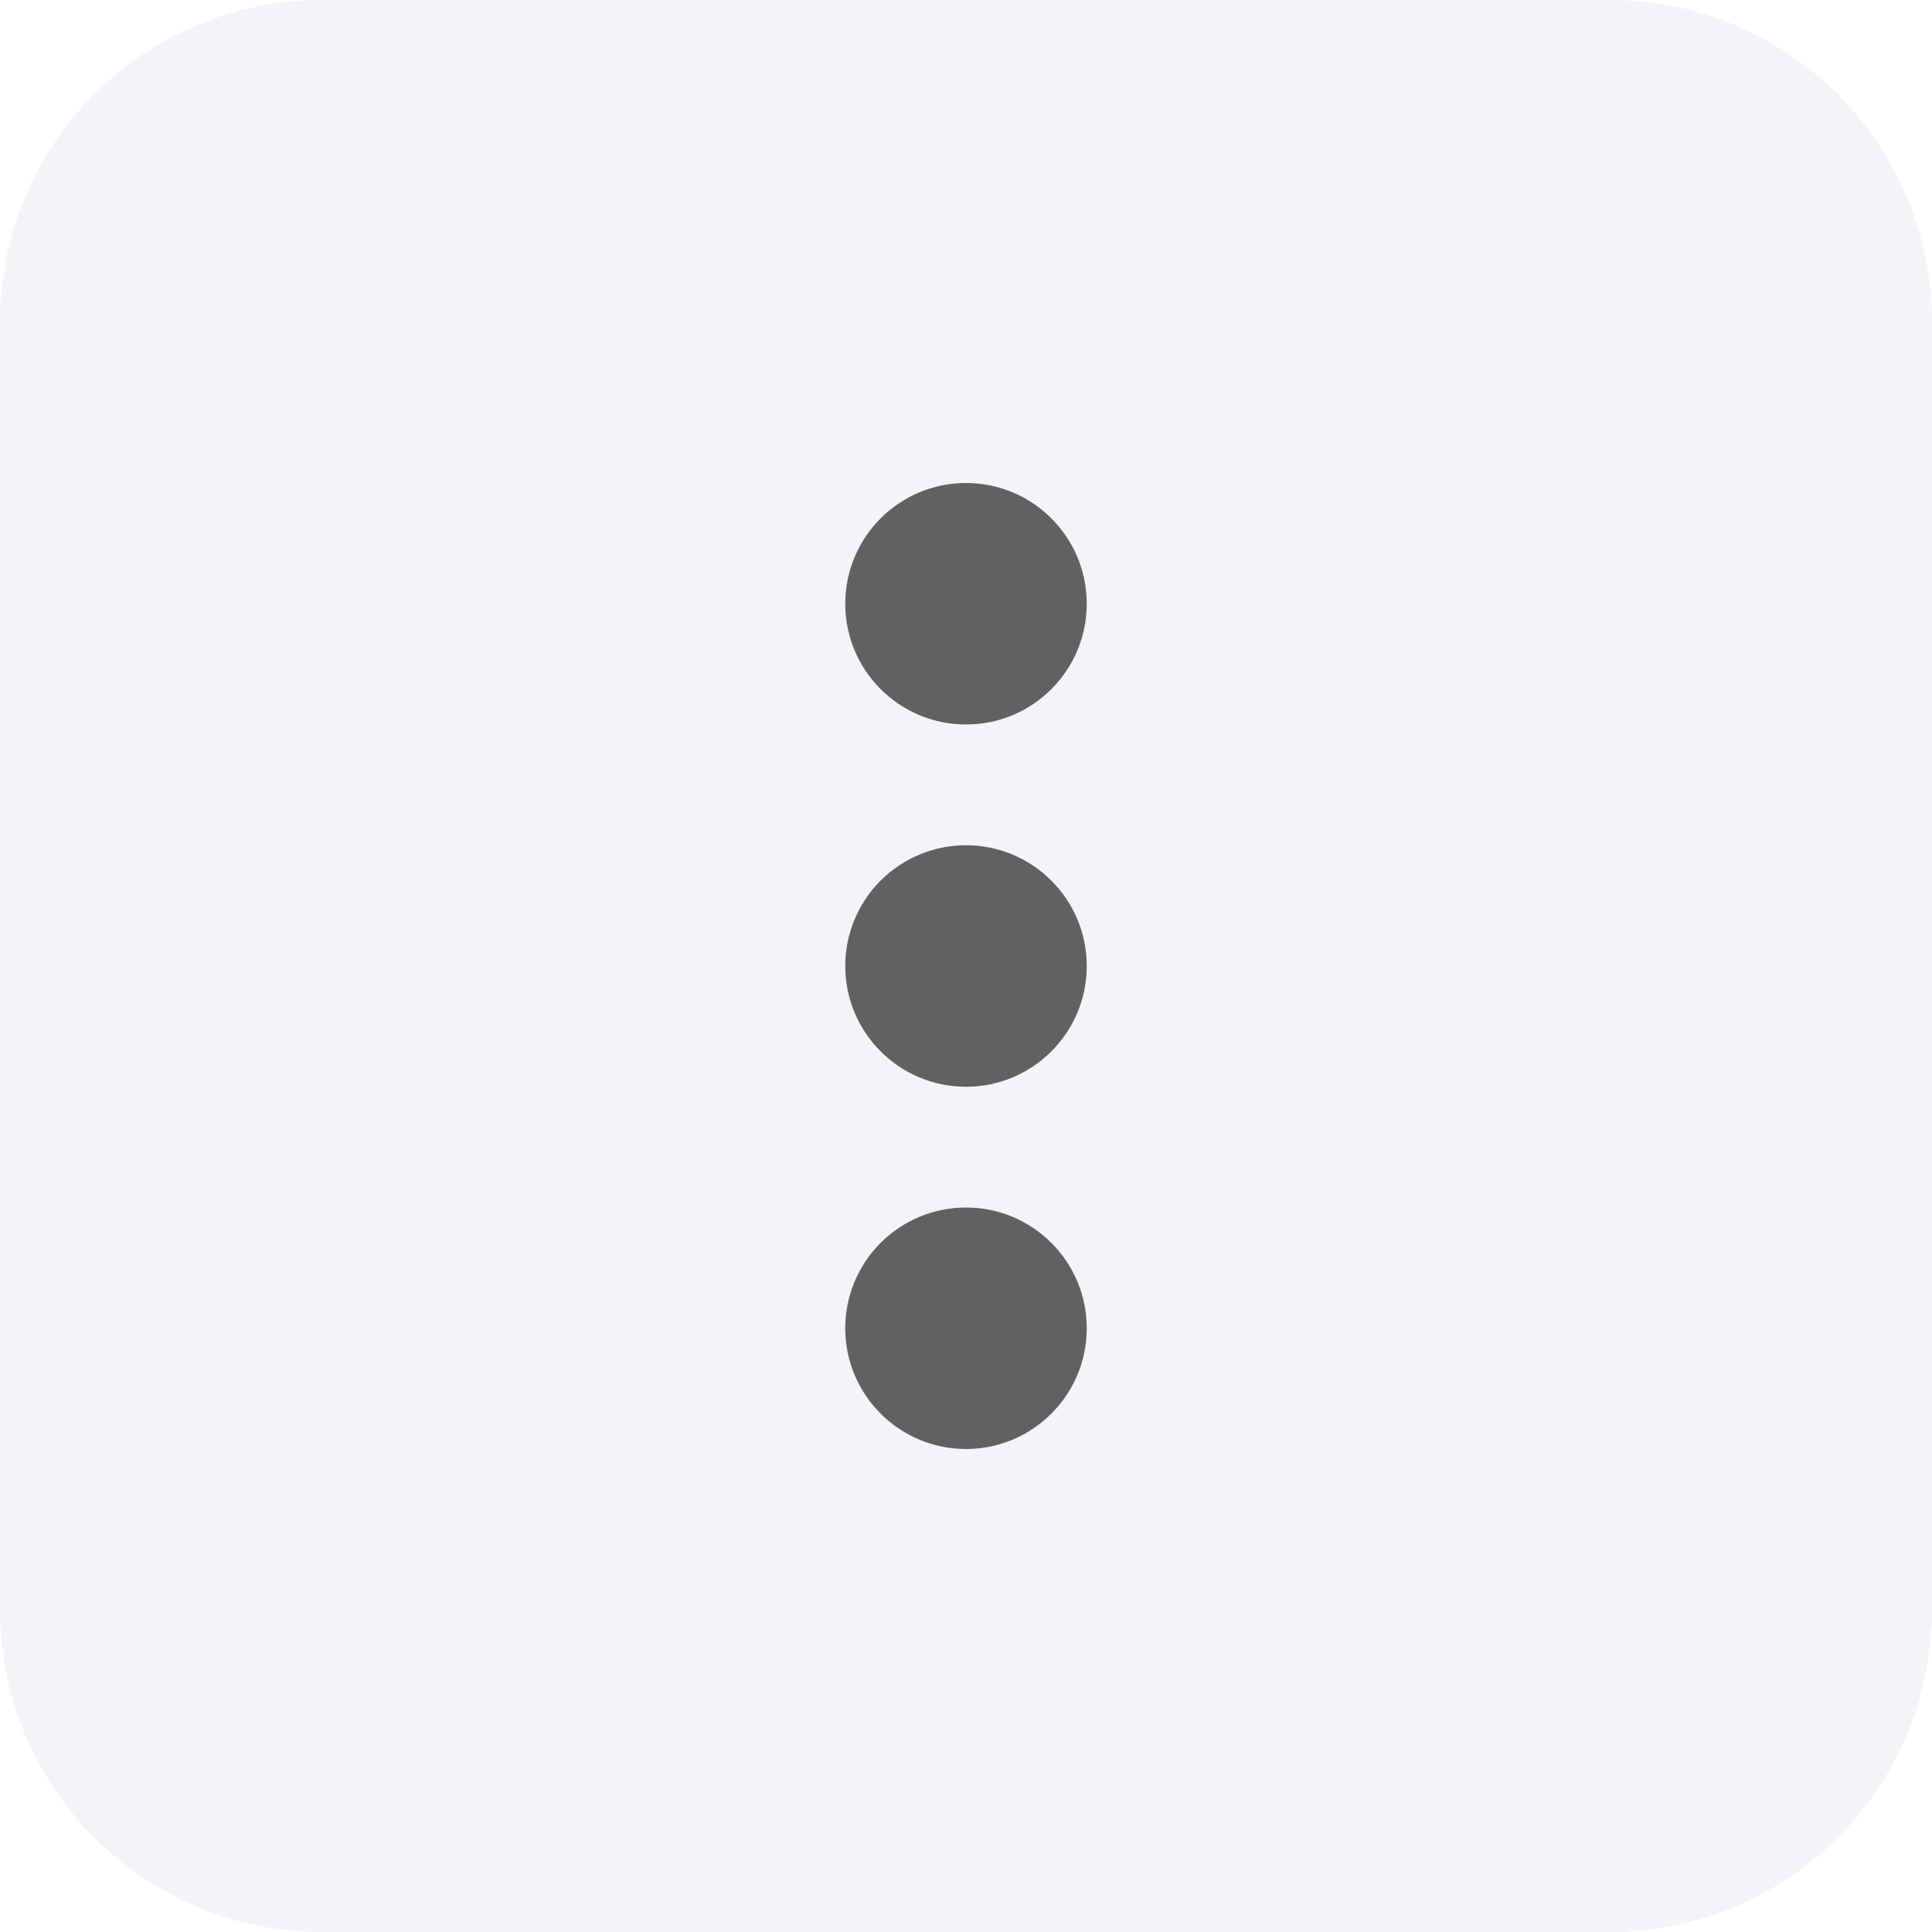
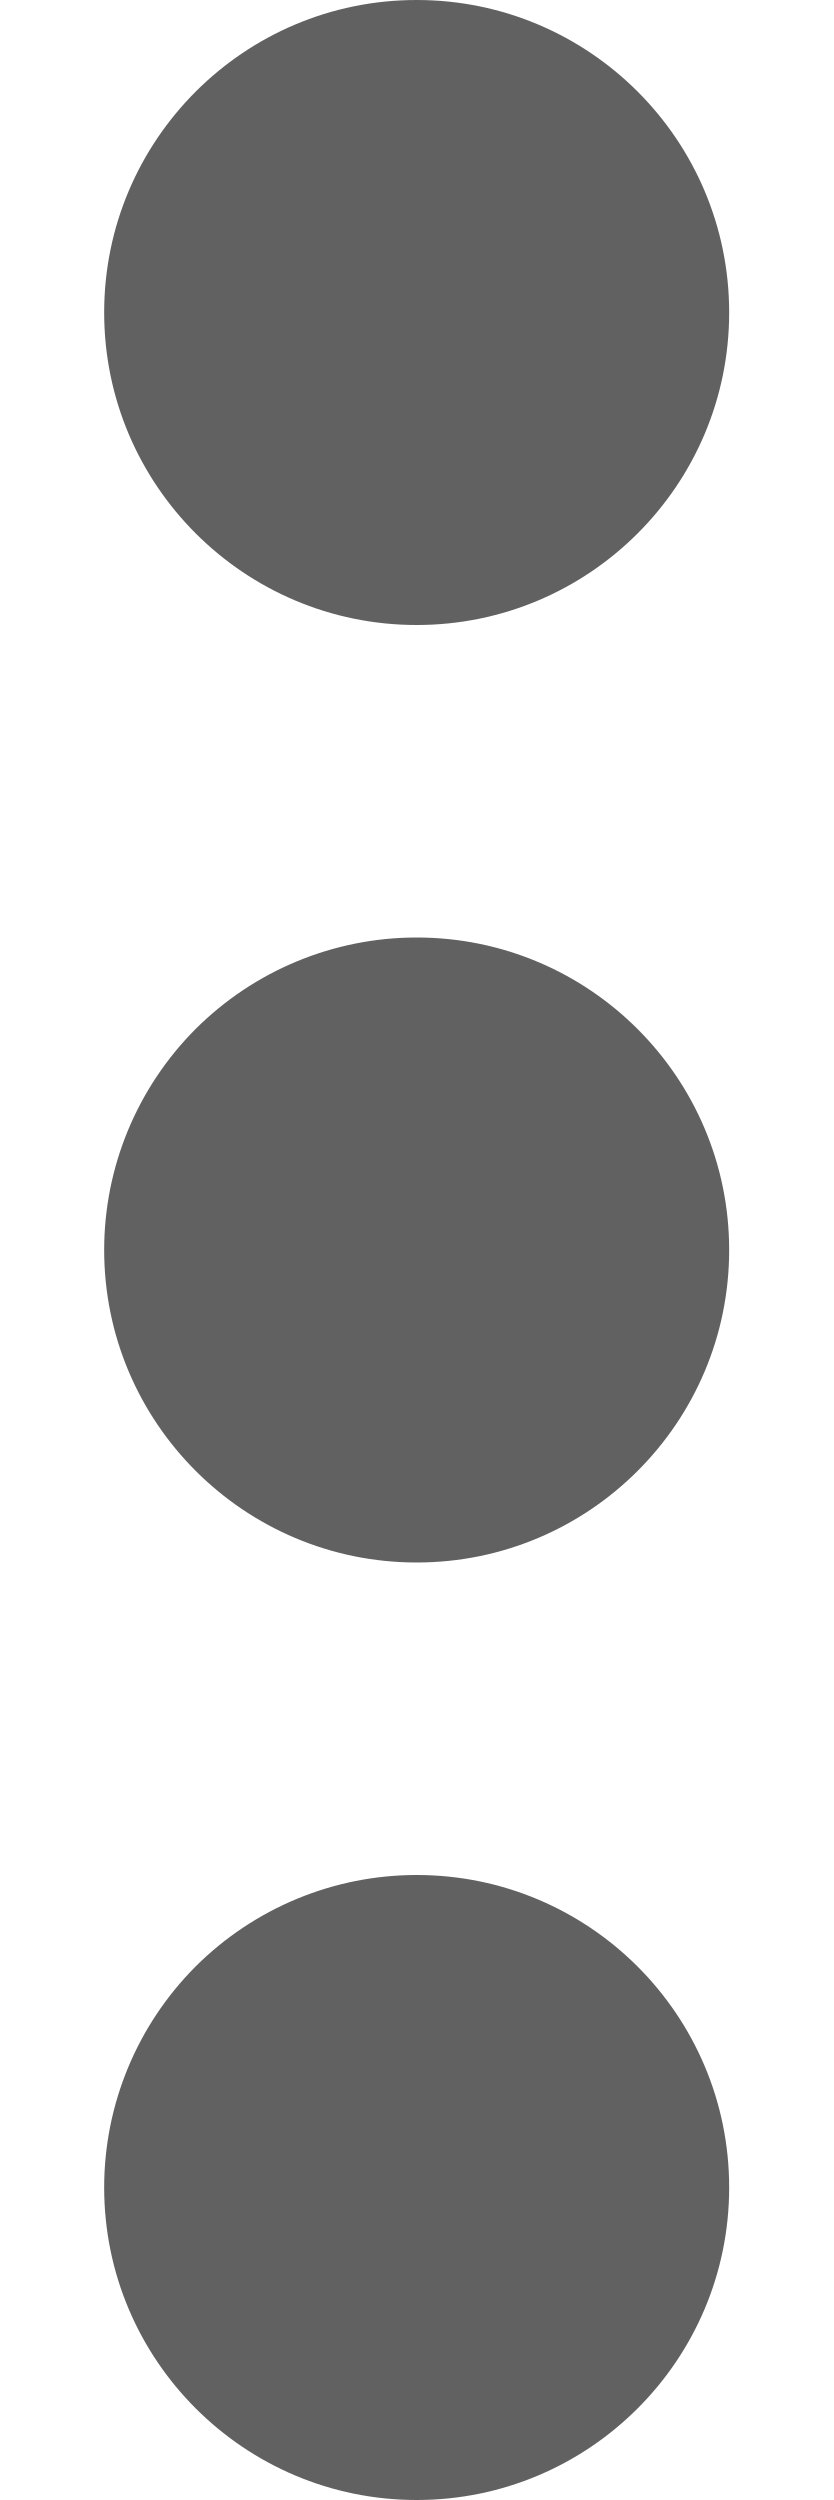
- <svg xmlns="http://www.w3.org/2000/svg" width="24" height="24" viewBox="0 0 24 24" fill="none">
-   <rect y="24" width="24" height="24" rx="4" transform="rotate(-90 0 24)" fill="#F3F4F7" />
-   <path d="M12 6C12.828 6 13.5 6.672 13.5 7.5C13.5 8.328 12.828 9 12 9C11.172 9 10.5 8.328 10.5 7.5C10.5 6.672 11.172 6 12 6ZM12 10.5C12.828 10.5 13.5 11.172 13.5 12C13.5 12.828 12.828 13.5 12 13.5C11.172 13.5 10.5 12.828 10.5 12C10.5 11.602 10.658 11.221 10.939 10.939C11.221 10.658 11.602 10.5 12 10.5ZM12 15C12.828 15 13.5 15.672 13.5 16.5C13.5 17.328 12.828 18 12 18C11.172 18 10.5 17.328 10.5 16.5C10.5 16.102 10.658 15.721 10.939 15.439C11.221 15.158 11.602 15 12 15Z" fill="#616161" />
+ <svg xmlns="http://www.w3.org/2000/svg" width="4" height="12" viewBox="0 0 4 12" fill="none">
+   <path d="M2 0C2.828 0 3.5 0.672 3.5 1.5C3.5 2.328 2.828 3 2 3C1.172 3 0.5 2.328 0.5 1.5C0.5 0.672 1.172 0 2 0ZM2 4.5C2.828 4.5 3.5 5.172 3.5 6C3.5 6.828 2.828 7.5 2 7.5C1.172 7.5 0.5 6.828 0.5 6C0.5 5.602 0.658 5.221 0.939 4.939C1.221 4.658 1.602 4.5 2 4.5ZM2 9C2.828 9 3.5 9.672 3.5 10.5C3.5 11.328 2.828 12 2 12C1.172 12 0.5 11.328 0.5 10.5C0.5 10.102 0.658 9.721 0.939 9.439C1.221 9.158 1.602 9 2 9Z" fill="#616161" />
</svg>
